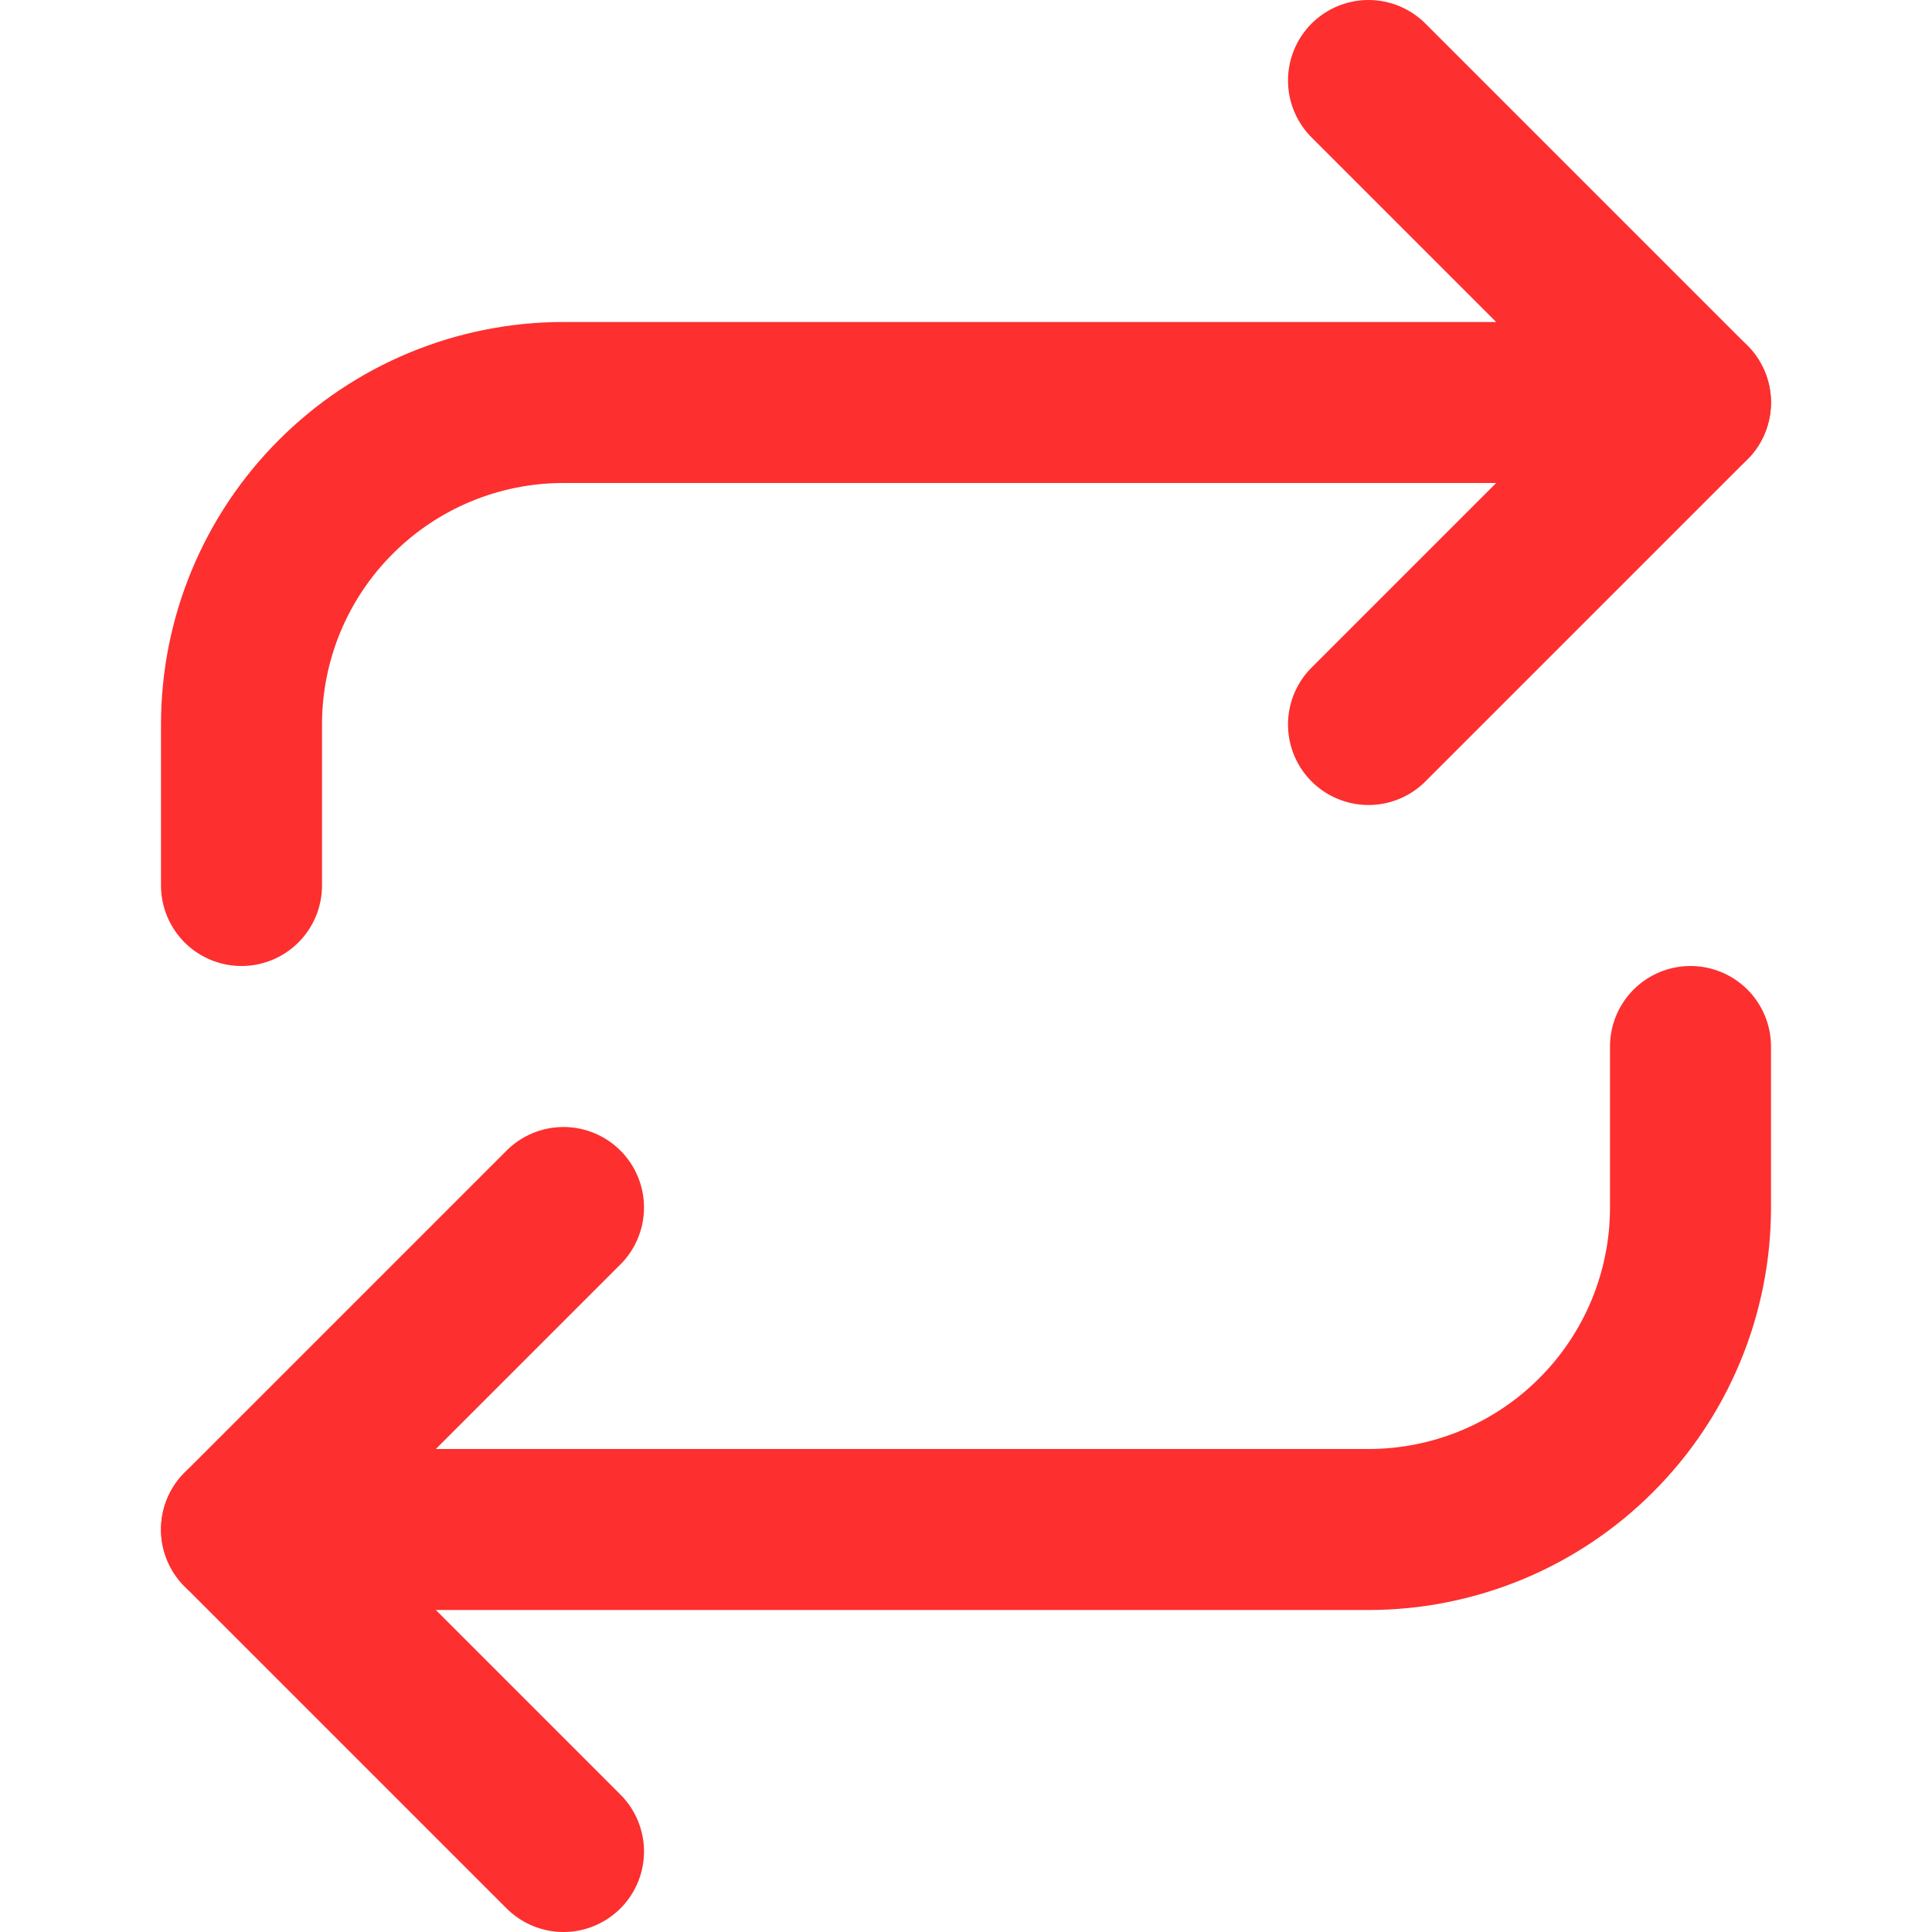
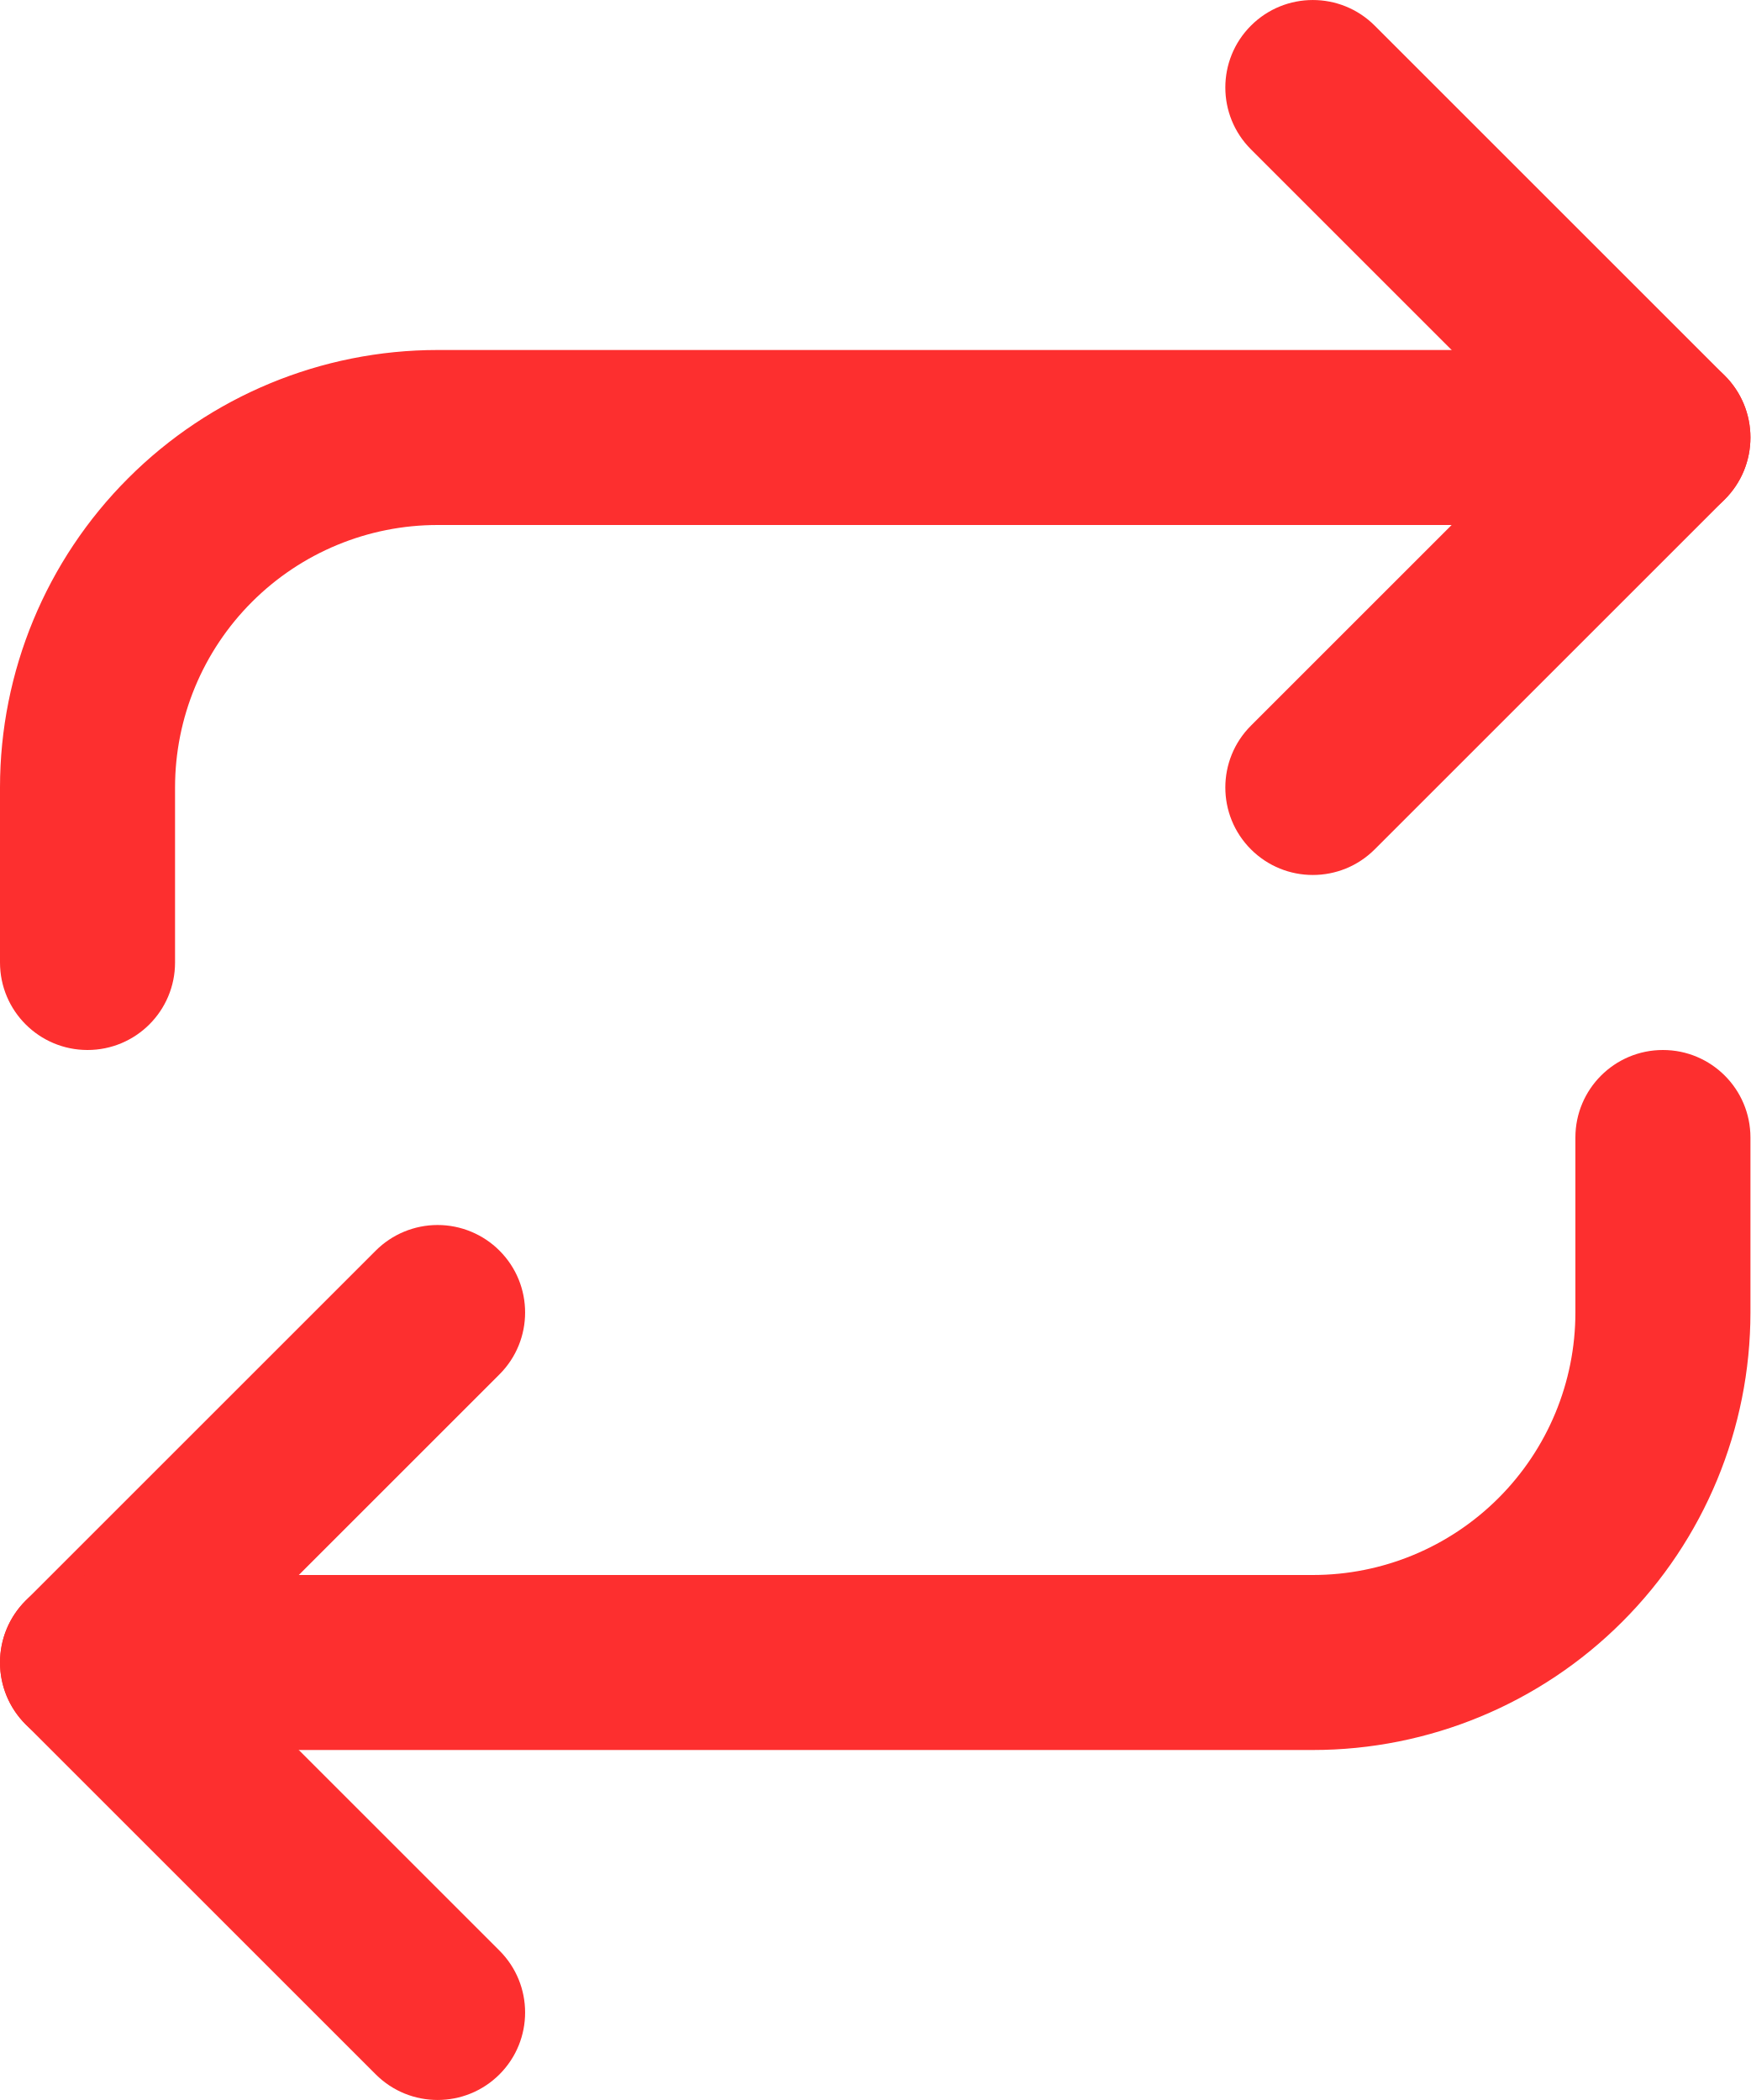
- <svg xmlns="http://www.w3.org/2000/svg" width="24" height="24" viewBox="0 0 24 24" fill="none">
-   <path d="M17 1L21 5L17 9" stroke="#FD2F2F" stroke-width="2" stroke-linecap="round" stroke-linejoin="round" />
-   <path d="M3 11V9C3 7.939 3.421 6.922 4.172 6.172C4.922 5.421 5.939 5 7 5H21" stroke="#FD2F2F" stroke-width="2" stroke-linecap="round" stroke-linejoin="round" />
-   <path d="M7 23L3 19L7 15" stroke="#FD2F2F" stroke-width="2" stroke-linecap="round" stroke-linejoin="round" />
-   <path d="M21 13V15C21 16.061 20.579 17.078 19.828 17.828C19.078 18.579 18.061 19 17 19H3" stroke="#FD2F2F" stroke-width="2" stroke-linecap="round" stroke-linejoin="round" />
+ <svg xmlns="http://www.w3.org/2000/svg" width="20" height="24" viewBox="0 0 20 24" fill="none" version="1.1" id="svg17380">
+   <defs id="defs17384" />
+   <path style="color:#000000;fill:#fd2f2f;stroke-linecap:round;stroke-linejoin:round;-inkscape-stroke:none" d="m 14.293,0.293 a 1,1 0 0 0 0,1.414 l 3.293,3.293 -3.293,3.293 a 1,1 0 0 0 0,1.414 1,1 0 0 0 1.414,0 l 4,-4 a 1,1 0 0 0 0,-1.414 l -4,-4 a 1,1 0 0 0 -1.414,0 z" id="path17372" />
+   <path style="color:#000000;fill:#fd2f2f;stroke-linecap:round;stroke-linejoin:round;-inkscape-stroke:none" d="m 5,4 c -1.326,0 -2.598,0.527 -3.535,1.465 C 0.527,6.402 0,7.674 0,9 v 2 a 1,1 0 0 0 1,1 1,1 0 0 0 1,-1 V 9 C 2,8.204 2.316,7.442 2.879,6.879 3.442,6.316 4.204,6 5,6 h 14 a 1,1 0 0 0 1,-1 1,1 0 0 0 -1,-1 z" id="path17374" />
+   <path style="color:#000000;fill:#fd2f2f;stroke-linecap:round;stroke-linejoin:round;-inkscape-stroke:none" d="m 5,14 a 1,1 0 0 0 -0.707,0.293 l -4,4 a 1,1 0 0 0 0,1.414 l 4,4 a 1,1 0 0 0 1.414,0 1,1 0 0 0 0,-1.414 L 2.414,19 5.707,15.707 a 1,1 0 0 0 0,-1.414 A 1,1 0 0 0 5,14 Z" id="path17376" />
+   <path style="color:#000000;fill:#fd2f2f;stroke-linecap:round;stroke-linejoin:round;-inkscape-stroke:none" d="m 19,12 a 1,1 0 0 0 -1,1 v 2 c 0,0.796 -0.316,1.558 -0.879,2.121 C 16.558,17.684 15.796,18 15,18 H 1 a 1,1 0 0 0 -1,1 1,1 0 0 0 1,1 h 14 c 1.326,0 2.598,-0.527 3.535,-1.465 C 19.473,17.598 20,16.326 20,15 v -2 a 1,1 0 0 0 -1,-1 z" id="path17378" />
</svg>
